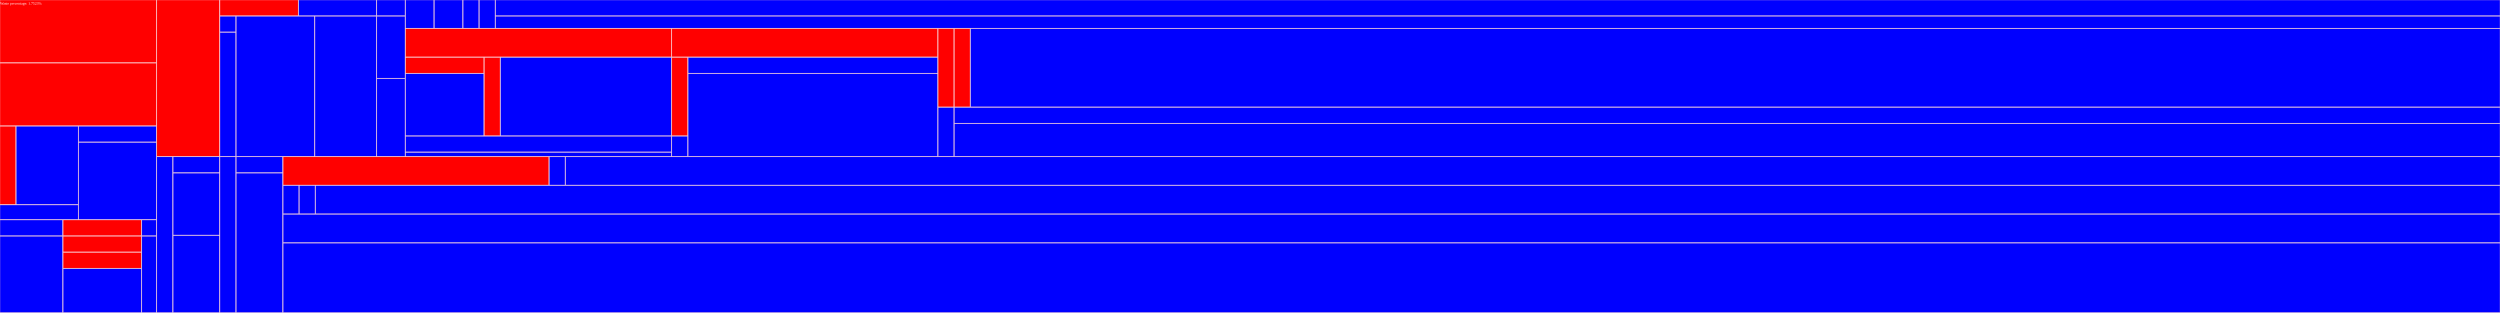
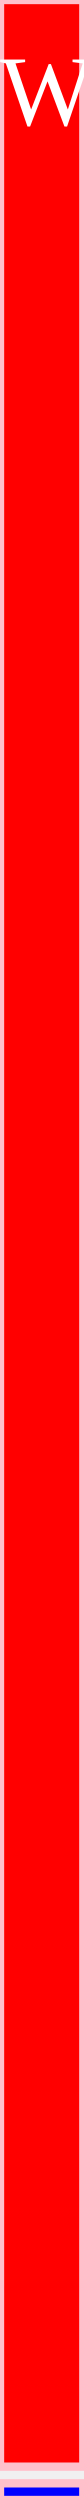
- <svg xmlns="http://www.w3.org/2000/svg" width="8000" height="1000">
-   <rect x="0" y="0" width="500" height="200" style="fill:red; stroke:pink; stroke - width:1; fill - opacity:0.1; stroke - opacity:0.9" />
-   <rect x="0" y="202" width="500" height="200" style="fill:red; stroke:pink; stroke - width:1; fill - opacity:0.1; stroke - opacity:0.9" />
-   <rect x="0" y="404" width="50" height="250" style="fill:red; stroke:pink; stroke - width:1; fill - opacity:0.1; stroke - opacity:0.9" />
-   <rect x="52" y="404" width="198" height="250" style="fill:blue; stroke:pink; stroke - width:1; fill - opacity:0.1; stroke - opacity:0.9" />
-   <rect x="0" y="656" width="250" height="46" style="fill:blue; stroke:pink; stroke - width:1; fill - opacity:0.1; stroke - opacity:0.9" />
-   <rect x="252" y="404" width="248" height="50" style="fill:blue; stroke:pink; stroke - width:1; fill - opacity:0.1; stroke - opacity:0.9" />
-   <rect x="252" y="456" width="248" height="246" style="fill:blue; stroke:pink; stroke - width:1; fill - opacity:0.1; stroke - opacity:0.9" />
-   <rect x="0" y="704" width="200" height="50" style="fill:blue; stroke:pink; stroke - width:1; fill - opacity:0.1; stroke - opacity:0.9" />
-   <rect x="0" y="756" width="200" height="244" style="fill:blue; stroke:pink; stroke - width:1; fill - opacity:0.1; stroke - opacity:0.9" />
-   <rect x="202" y="704" width="250" height="50" style="fill:red; stroke:pink; stroke - width:1; fill - opacity:0.1; stroke - opacity:0.9" />
-   <rect x="454" y="704" width="46" height="50" style="fill:blue; stroke:pink; stroke - width:1; fill - opacity:0.1; stroke - opacity:0.9" />
-   <rect x="202" y="756" width="250" height="50" style="fill:red; stroke:pink; stroke - width:1; fill - opacity:0.1; stroke - opacity:0.9" />
-   <rect x="202" y="808" width="250" height="50" style="fill:red; stroke:pink; stroke - width:1; fill - opacity:0.1; stroke - opacity:0.9" />
-   <rect x="202" y="860" width="250" height="140" style="fill:blue; stroke:pink; stroke - width:1; fill - opacity:0.1; stroke - opacity:0.9" />
-   <rect x="454" y="756" width="46" height="244" style="fill:blue; stroke:pink; stroke - width:1; fill - opacity:0.1; stroke - opacity:0.9" />
-   <rect x="502" y="0" width="200" height="500" style="fill:red; stroke:pink; stroke - width:1; fill - opacity:0.1; stroke - opacity:0.9" />
-   <rect x="502" y="502" width="50" height="498" style="fill:blue; stroke:pink; stroke - width:1; fill - opacity:0.1; stroke - opacity:0.9" />
-   <rect x="554" y="502" width="148" height="50" style="fill:blue; stroke:pink; stroke - width:1; fill - opacity:0.1; stroke - opacity:0.9" />
-   <rect x="554" y="554" width="148" height="198" style="fill:blue; stroke:pink; stroke - width:1; fill - opacity:0.1; stroke - opacity:0.9" />
-   <rect x="554" y="754" width="148" height="246" style="fill:blue; stroke:pink; stroke - width:1; fill - opacity:0.1; stroke - opacity:0.9" />
-   <rect x="704" y="0" width="250" height="50" style="fill:red; stroke:pink; stroke - width:1; fill - opacity:0.1; stroke - opacity:0.9" />
-   <rect x="956" y="0" width="248" height="50" style="fill:blue; stroke:pink; stroke - width:1; fill - opacity:0.1; stroke - opacity:0.9" />
-   <rect x="704" y="52" width="50" height="50" style="fill:blue; stroke:pink; stroke - width:1; fill - opacity:0.1; stroke - opacity:0.9" />
-   <rect x="704" y="104" width="50" height="396" style="fill:blue; stroke:pink; stroke - width:1; fill - opacity:0.1; stroke - opacity:0.9" />
-   <rect x="756" y="52" width="250" height="448" style="fill:blue; stroke:pink; stroke - width:1; fill - opacity:0.1; stroke - opacity:0.9" />
-   <rect x="1008" y="52" width="196" height="448" style="fill:blue; stroke:pink; stroke - width:1; fill - opacity:0.1; stroke - opacity:0.9" />
-   <rect x="1206" y="0" width="90" height="50" style="fill:blue; stroke:pink; stroke - width:1; fill - opacity:0.1; stroke - opacity:0.9" />
-   <rect x="1206" y="52" width="90" height="198" style="fill:blue; stroke:pink; stroke - width:1; fill - opacity:0.1; stroke - opacity:0.9" />
-   <rect x="1206" y="252" width="90" height="248" style="fill:blue; stroke:pink; stroke - width:1; fill - opacity:0.1; stroke - opacity:0.9" />
-   <rect x="1298" y="0" width="90" height="90" style="fill:blue; stroke:pink; stroke - width:1; fill - opacity:0.1; stroke - opacity:0.9" />
-   <rect x="1390" y="0" width="90" height="90" style="fill:blue; stroke:pink; stroke - width:1; fill - opacity:0.1; stroke - opacity:0.9" />
-   <rect x="1482" y="0" width="50" height="90" style="fill:blue; stroke:pink; stroke - width:1; fill - opacity:0.1; stroke - opacity:0.9" />
-   <rect x="1534" y="0" width="50" height="90" style="fill:blue; stroke:pink; stroke - width:1; fill - opacity:0.1; stroke - opacity:0.9" />
-   <rect x="1586" y="0" width="6414" height="50" style="fill:blue; stroke:pink; stroke - width:1; fill - opacity:0.1; stroke - opacity:0.9" />
-   <rect x="1586" y="52" width="6414" height="38" style="fill:blue; stroke:pink; stroke - width:1; fill - opacity:0.1; stroke - opacity:0.9" />
-   <rect x="1298" y="92" width="850" height="90" style="fill:red; stroke:pink; stroke - width:1; fill - opacity:0.1; stroke - opacity:0.9" />
-   <rect x="1298" y="184" width="250" height="50" style="fill:red; stroke:pink; stroke - width:1; fill - opacity:0.1; stroke - opacity:0.9" />
-   <rect x="1298" y="236" width="250" height="198" style="fill:blue; stroke:pink; stroke - width:1; fill - opacity:0.1; stroke - opacity:0.9" />
-   <rect x="1550" y="184" width="50" height="250" style="fill:red; stroke:pink; stroke - width:1; fill - opacity:0.1; stroke - opacity:0.9" />
-   <rect x="1602" y="184" width="546" height="250" style="fill:blue; stroke:pink; stroke - width:1; fill - opacity:0.1; stroke - opacity:0.9" />
-   <rect x="1298" y="436" width="850" height="50" style="fill:blue; stroke:pink; stroke - width:1; fill - opacity:0.1; stroke - opacity:0.9" />
-   <rect x="1298" y="488" width="850" height="12" style="fill:blue; stroke:pink; stroke - width:1; fill - opacity:0.1; stroke - opacity:0.9" />
-   <rect x="2150" y="92" width="850" height="90" style="fill:red; stroke:pink; stroke - width:1; fill - opacity:0.1; stroke - opacity:0.9" />
-   <rect x="2150" y="184" width="50" height="250" style="fill:red; stroke:pink; stroke - width:1; fill - opacity:0.1; stroke - opacity:0.9" />
-   <rect x="2150" y="436" width="50" height="64" style="fill:blue; stroke:pink; stroke - width:1; fill - opacity:0.1; stroke - opacity:0.9" />
-   <rect x="2202" y="184" width="798" height="50" style="fill:blue; stroke:pink; stroke - width:1; fill - opacity:0.1; stroke - opacity:0.9" />
-   <rect x="2202" y="236" width="798" height="264" style="fill:blue; stroke:pink; stroke - width:1; fill - opacity:0.1; stroke - opacity:0.9" />
-   <rect x="3002" y="92" width="50" height="250" style="fill:red; stroke:pink; stroke - width:1; fill - opacity:0.1; stroke - opacity:0.9" />
-   <rect x="3002" y="344" width="50" height="156" style="fill:blue; stroke:pink; stroke - width:1; fill - opacity:0.1; stroke - opacity:0.9" />
-   <rect x="3054" y="92" width="50" height="250" style="fill:red; stroke:pink; stroke - width:1; fill - opacity:0.1; stroke - opacity:0.9" />
-   <rect x="3106" y="92" width="4894" height="250" style="fill:blue; stroke:pink; stroke - width:1; fill - opacity:0.1; stroke - opacity:0.9" />
-   <rect x="3054" y="344" width="4946" height="50" style="fill:blue; stroke:pink; stroke - width:1; fill - opacity:0.1; stroke - opacity:0.9" />
-   <rect x="3054" y="396" width="4946" height="104" style="fill:blue; stroke:pink; stroke - width:1; fill - opacity:0.1; stroke - opacity:0.9" />
-   <rect x="704" y="502" width="50" height="498" style="fill:blue; stroke:pink; stroke - width:1; fill - opacity:0.1; stroke - opacity:0.9" />
-   <rect x="756" y="502" width="148" height="50" style="fill:blue; stroke:pink; stroke - width:1; fill - opacity:0.1; stroke - opacity:0.9" />
-   <rect x="756" y="554" width="148" height="446" style="fill:blue; stroke:pink; stroke - width:1; fill - opacity:0.1; stroke - opacity:0.9" />
-   <rect x="906" y="502" width="850" height="90" style="fill:red; stroke:pink; stroke - width:1; fill - opacity:0.1; stroke - opacity:0.9" />
-   <rect x="1758" y="502" width="50" height="90" style="fill:blue; stroke:pink; stroke - width:1; fill - opacity:0.1; stroke - opacity:0.9" />
-   <rect x="1810" y="502" width="6190" height="90" style="fill:blue; stroke:pink; stroke - width:1; fill - opacity:0.1; stroke - opacity:0.9" />
-   <rect x="906" y="594" width="50" height="90" style="fill:blue; stroke:pink; stroke - width:1; fill - opacity:0.1; stroke - opacity:0.9" />
-   <rect x="958" y="594" width="50" height="90" style="fill:blue; stroke:pink; stroke - width:1; fill - opacity:0.1; stroke - opacity:0.9" />
-   <rect x="1010" y="594" width="6990" height="90" style="fill:blue; stroke:pink; stroke - width:1; fill - opacity:0.1; stroke - opacity:0.9" />
-   <rect x="906" y="686" width="7094" height="90" style="fill:blue; stroke:pink; stroke - width:1; fill - opacity:0.1; stroke - opacity:0.9" />
-   <rect x="906" y="778" width="7094" height="222" style="fill:blue; stroke:pink; stroke - width:1; fill - opacity:0.1; stroke - opacity:0.9" />
-   <text x="0" y="15" fill="white">Waste percentage: 1.7523%</text>
+ <svg xmlns="http://www.w3.org/2000/svg" width="10" height="300">
+   <rect x="0" y="0" width="10" height="296" style="fill:red; stroke:pink; stroke - width:1; fill - opacity:0.1; stroke - opacity:0.9" />
+   <rect x="0" y="298" width="10" height="2" style="fill:blue; stroke:pink; stroke - width:1; fill - opacity:0.1; stroke - opacity:0.9" />
+   <text x="0" y="15" fill="white">Waste percentage: 0.666667%</text>
</svg>
